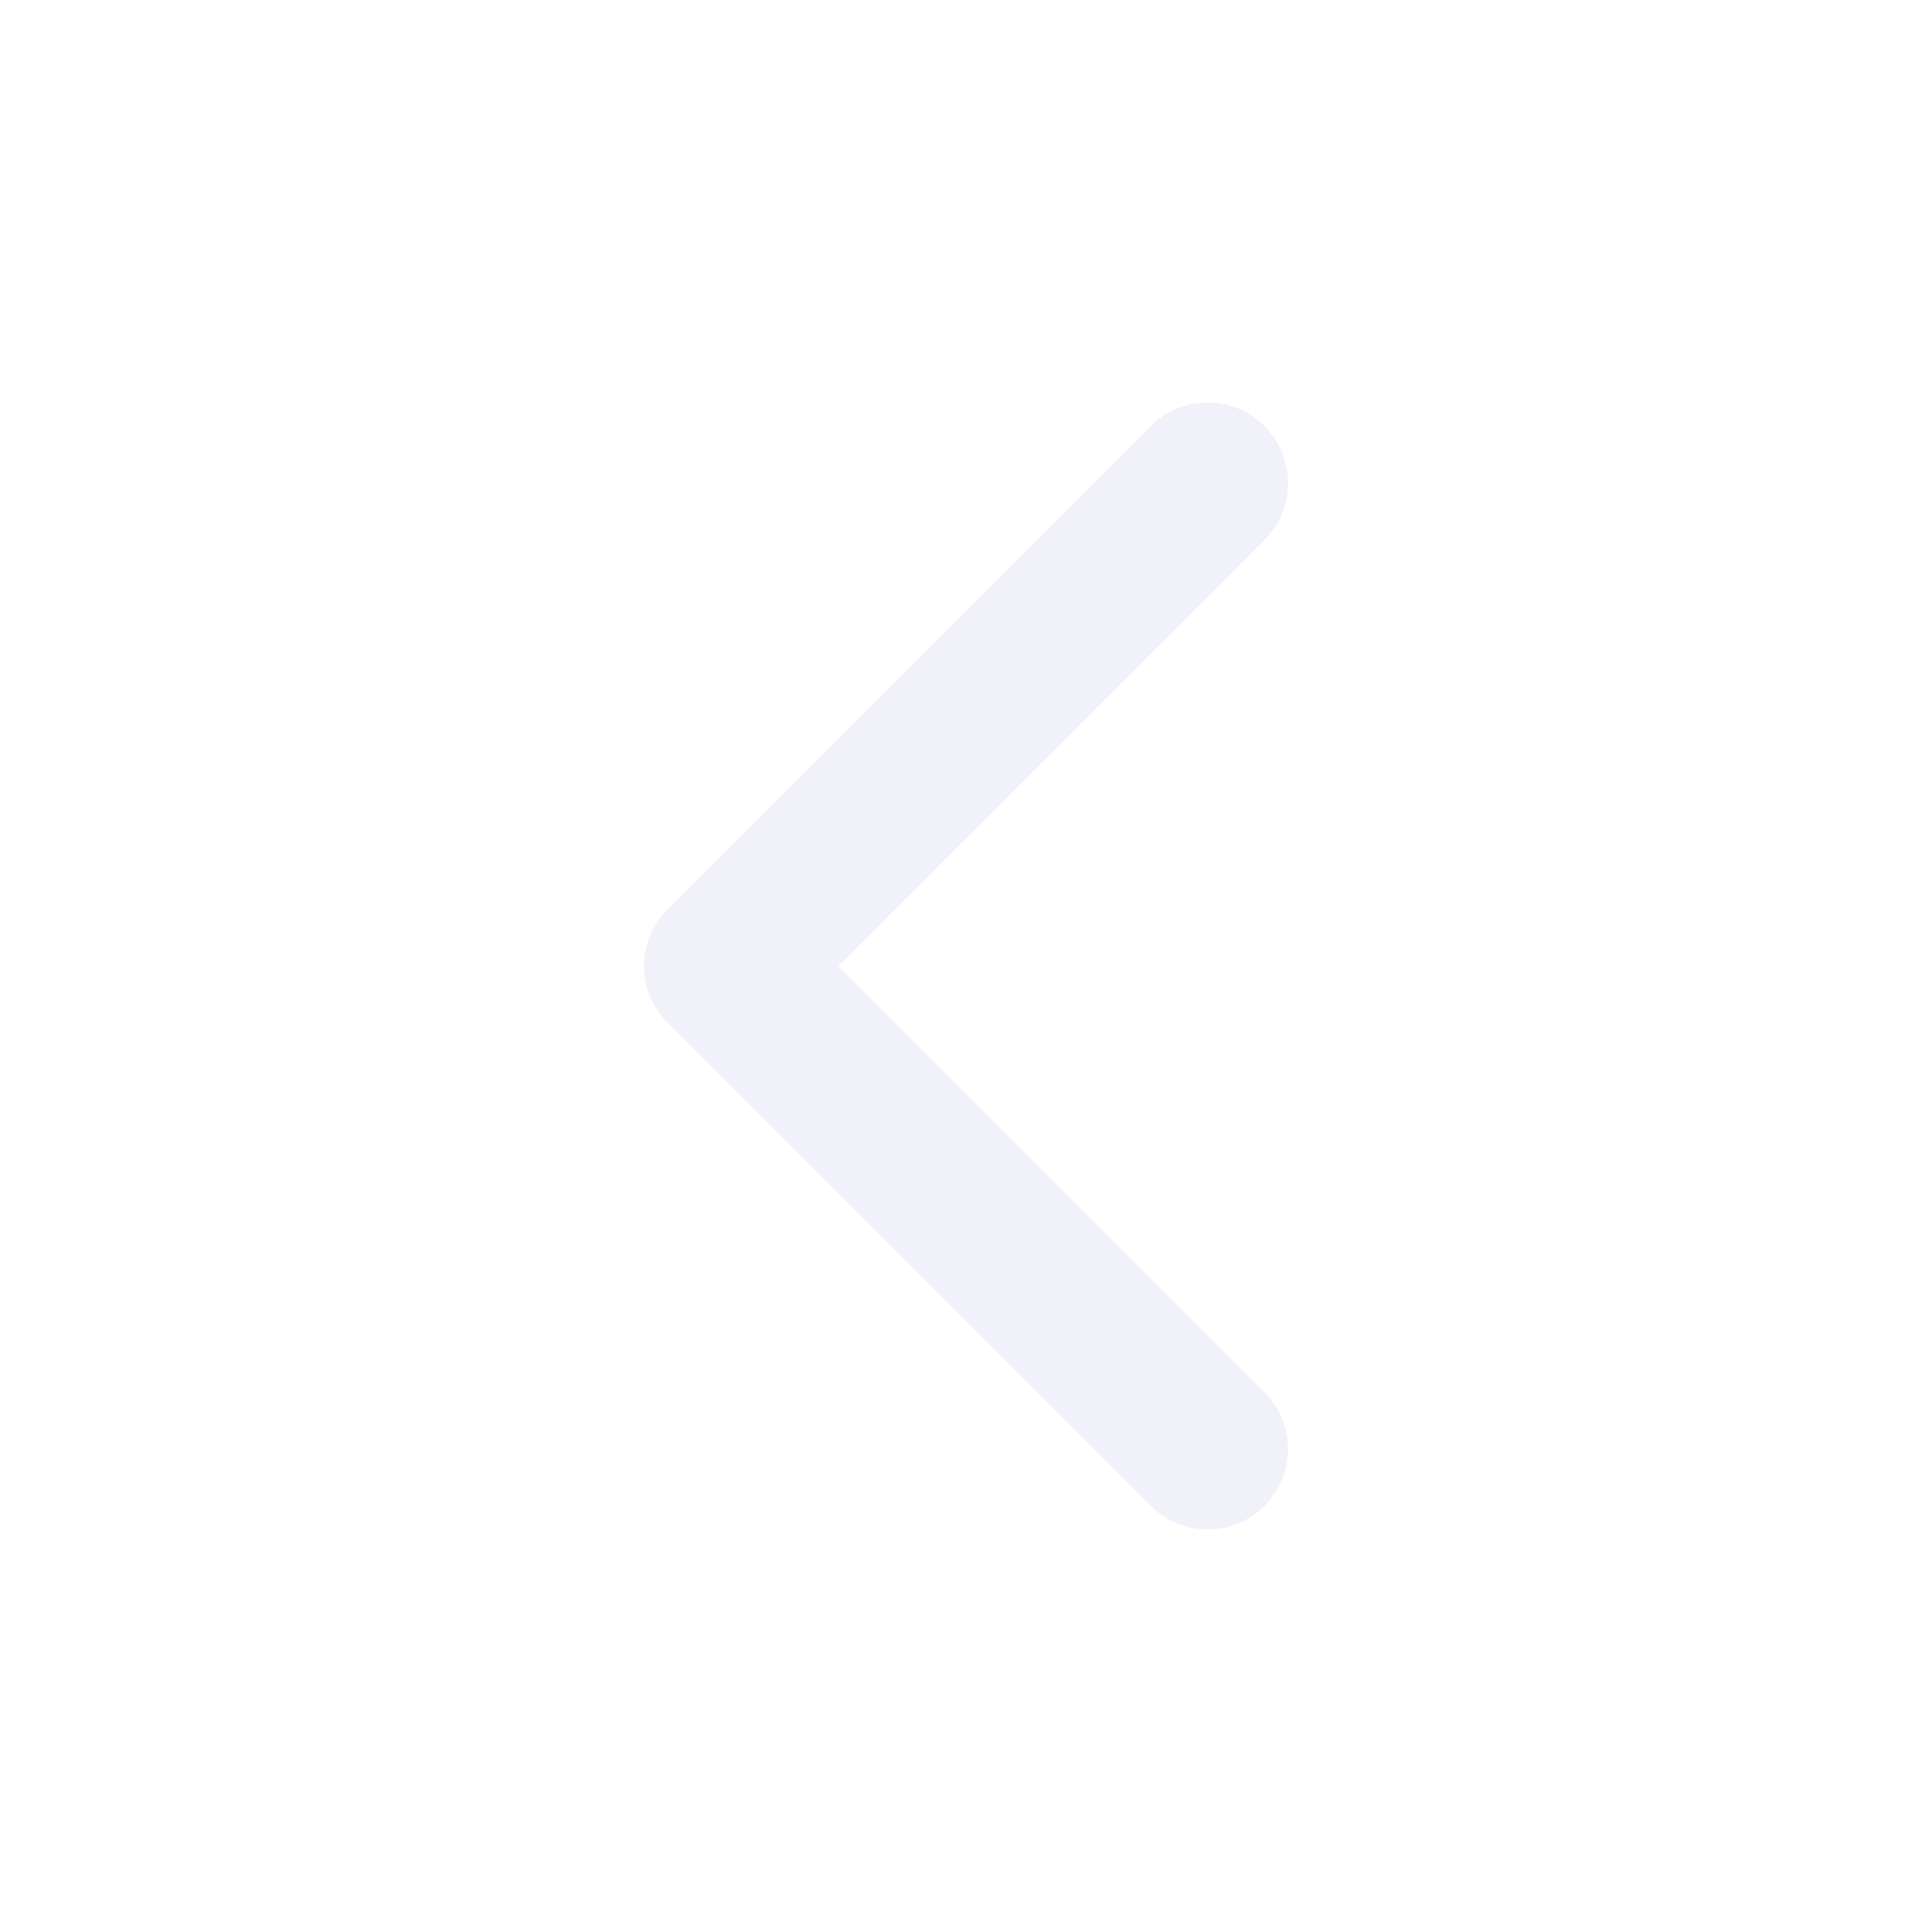
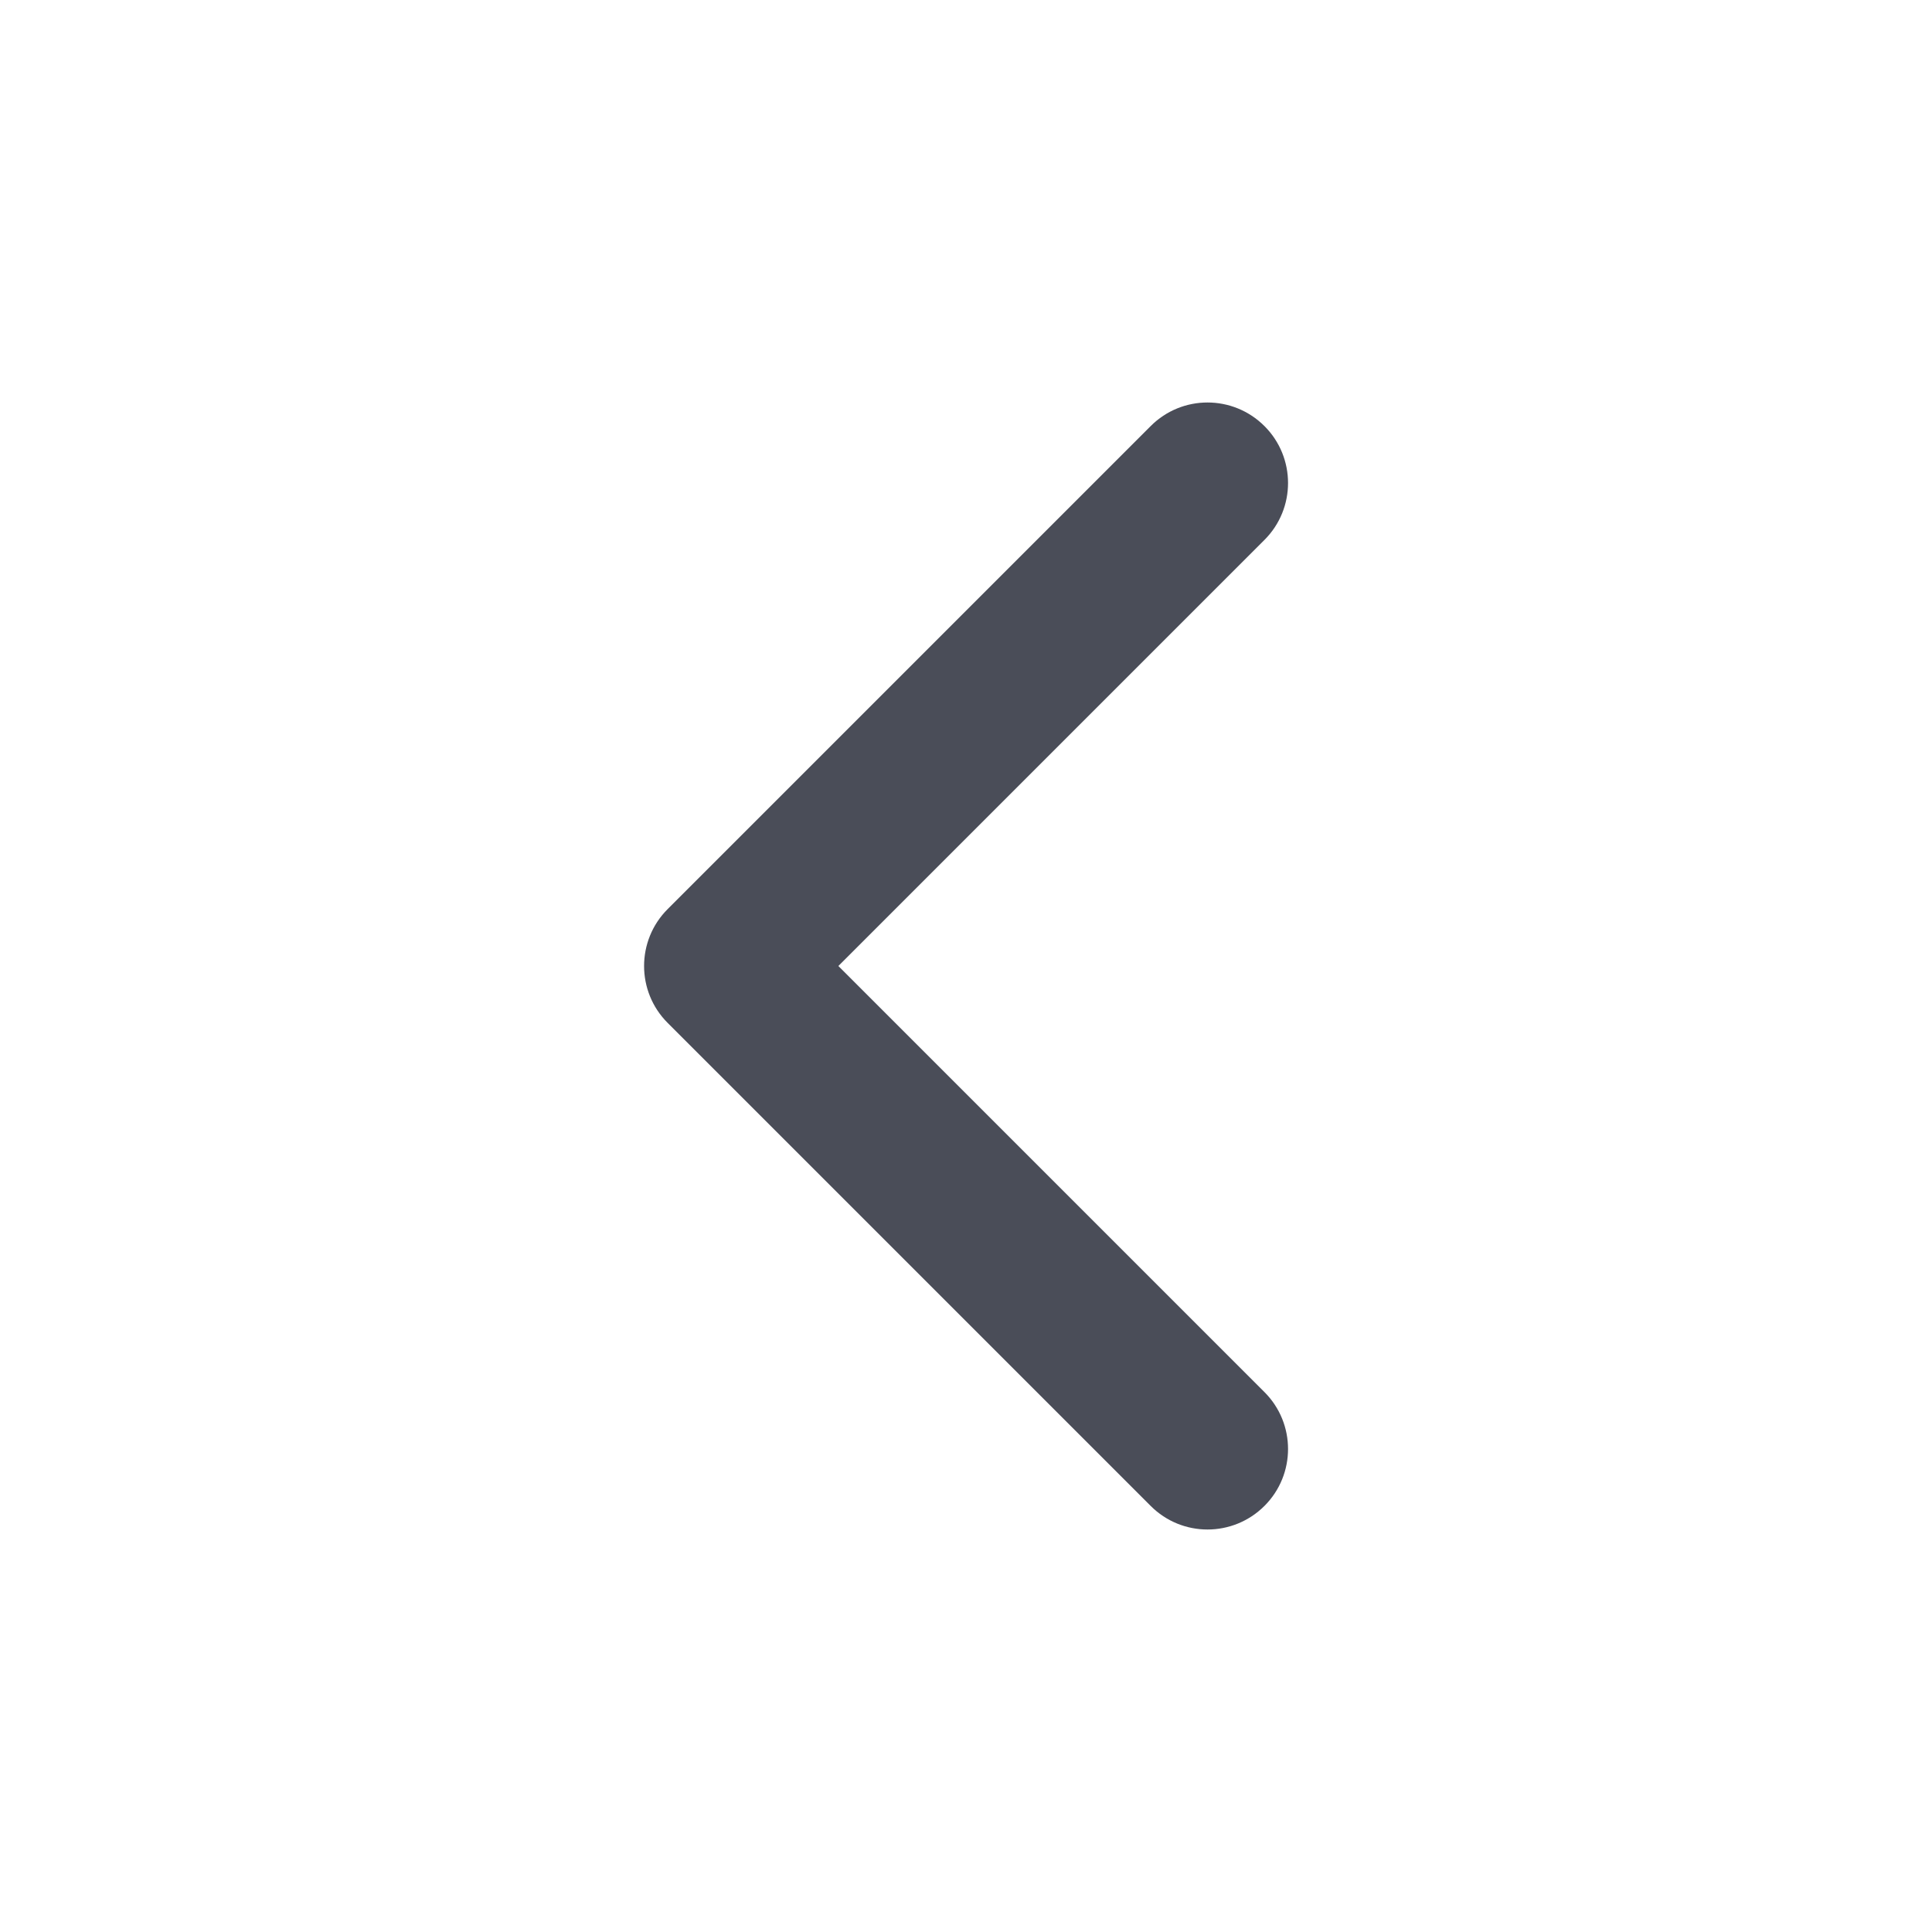
<svg xmlns="http://www.w3.org/2000/svg" width="16" height="16" viewBox="0 0 16 16" fill="none">
-   <path fill-rule="evenodd" clip-rule="evenodd" d="M10.472 3.529C10.211 3.268 9.789 3.268 9.529 3.529L5.529 7.529C5.268 7.789 5.268 8.211 5.529 8.471L9.529 12.471C9.789 12.732 10.211 12.732 10.472 12.471C10.732 12.211 10.732 11.789 10.472 11.529L6.943 8L10.472 4.471C10.732 4.211 10.732 3.789 10.472 3.529Z" fill="#F1F2F9" />
+   <path fill-rule="evenodd" clip-rule="evenodd" d="M10.472 3.529C10.211 3.268 9.789 3.268 9.529 3.529L5.529 7.529C5.269 7.789 5.269 8.211 5.529 8.471L9.529 12.471C9.789 12.732 10.211 12.732 10.472 12.471C10.732 12.211 10.732 11.789 10.472 11.529L6.943 8L10.472 4.471C10.732 4.211 10.732 3.789 10.472 3.529Z" fill="#4A4D58" />
</svg>
